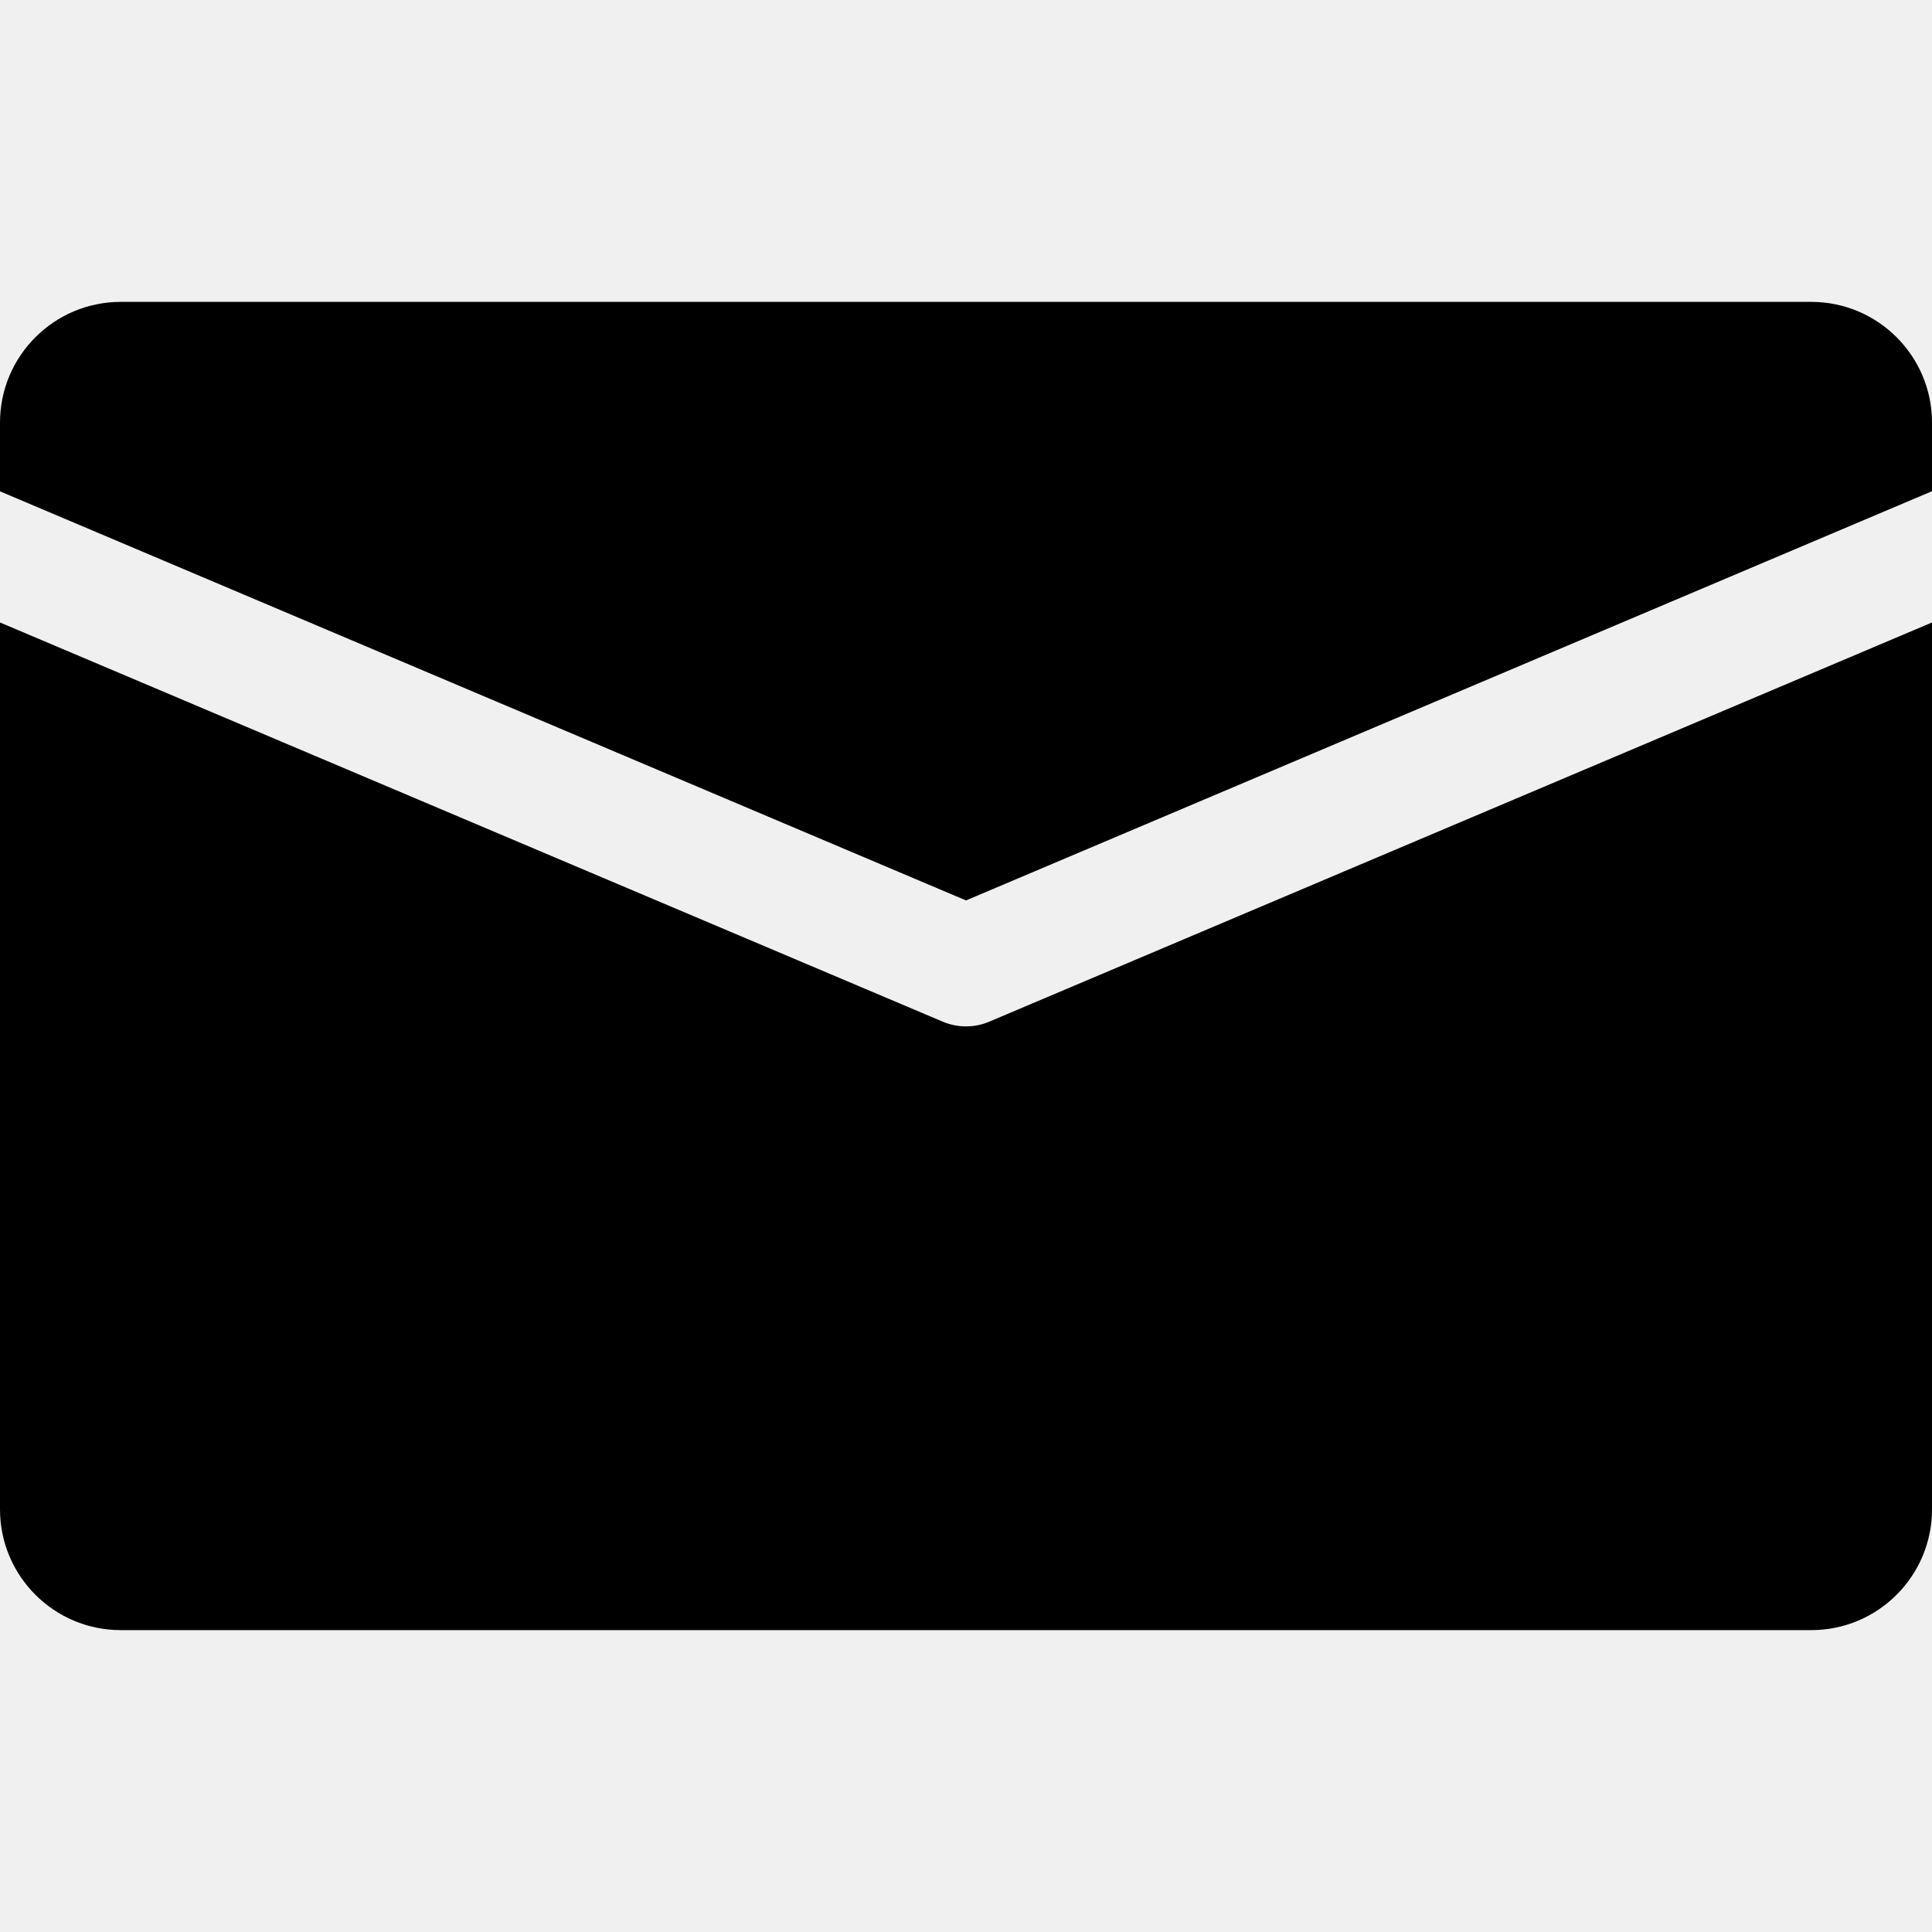
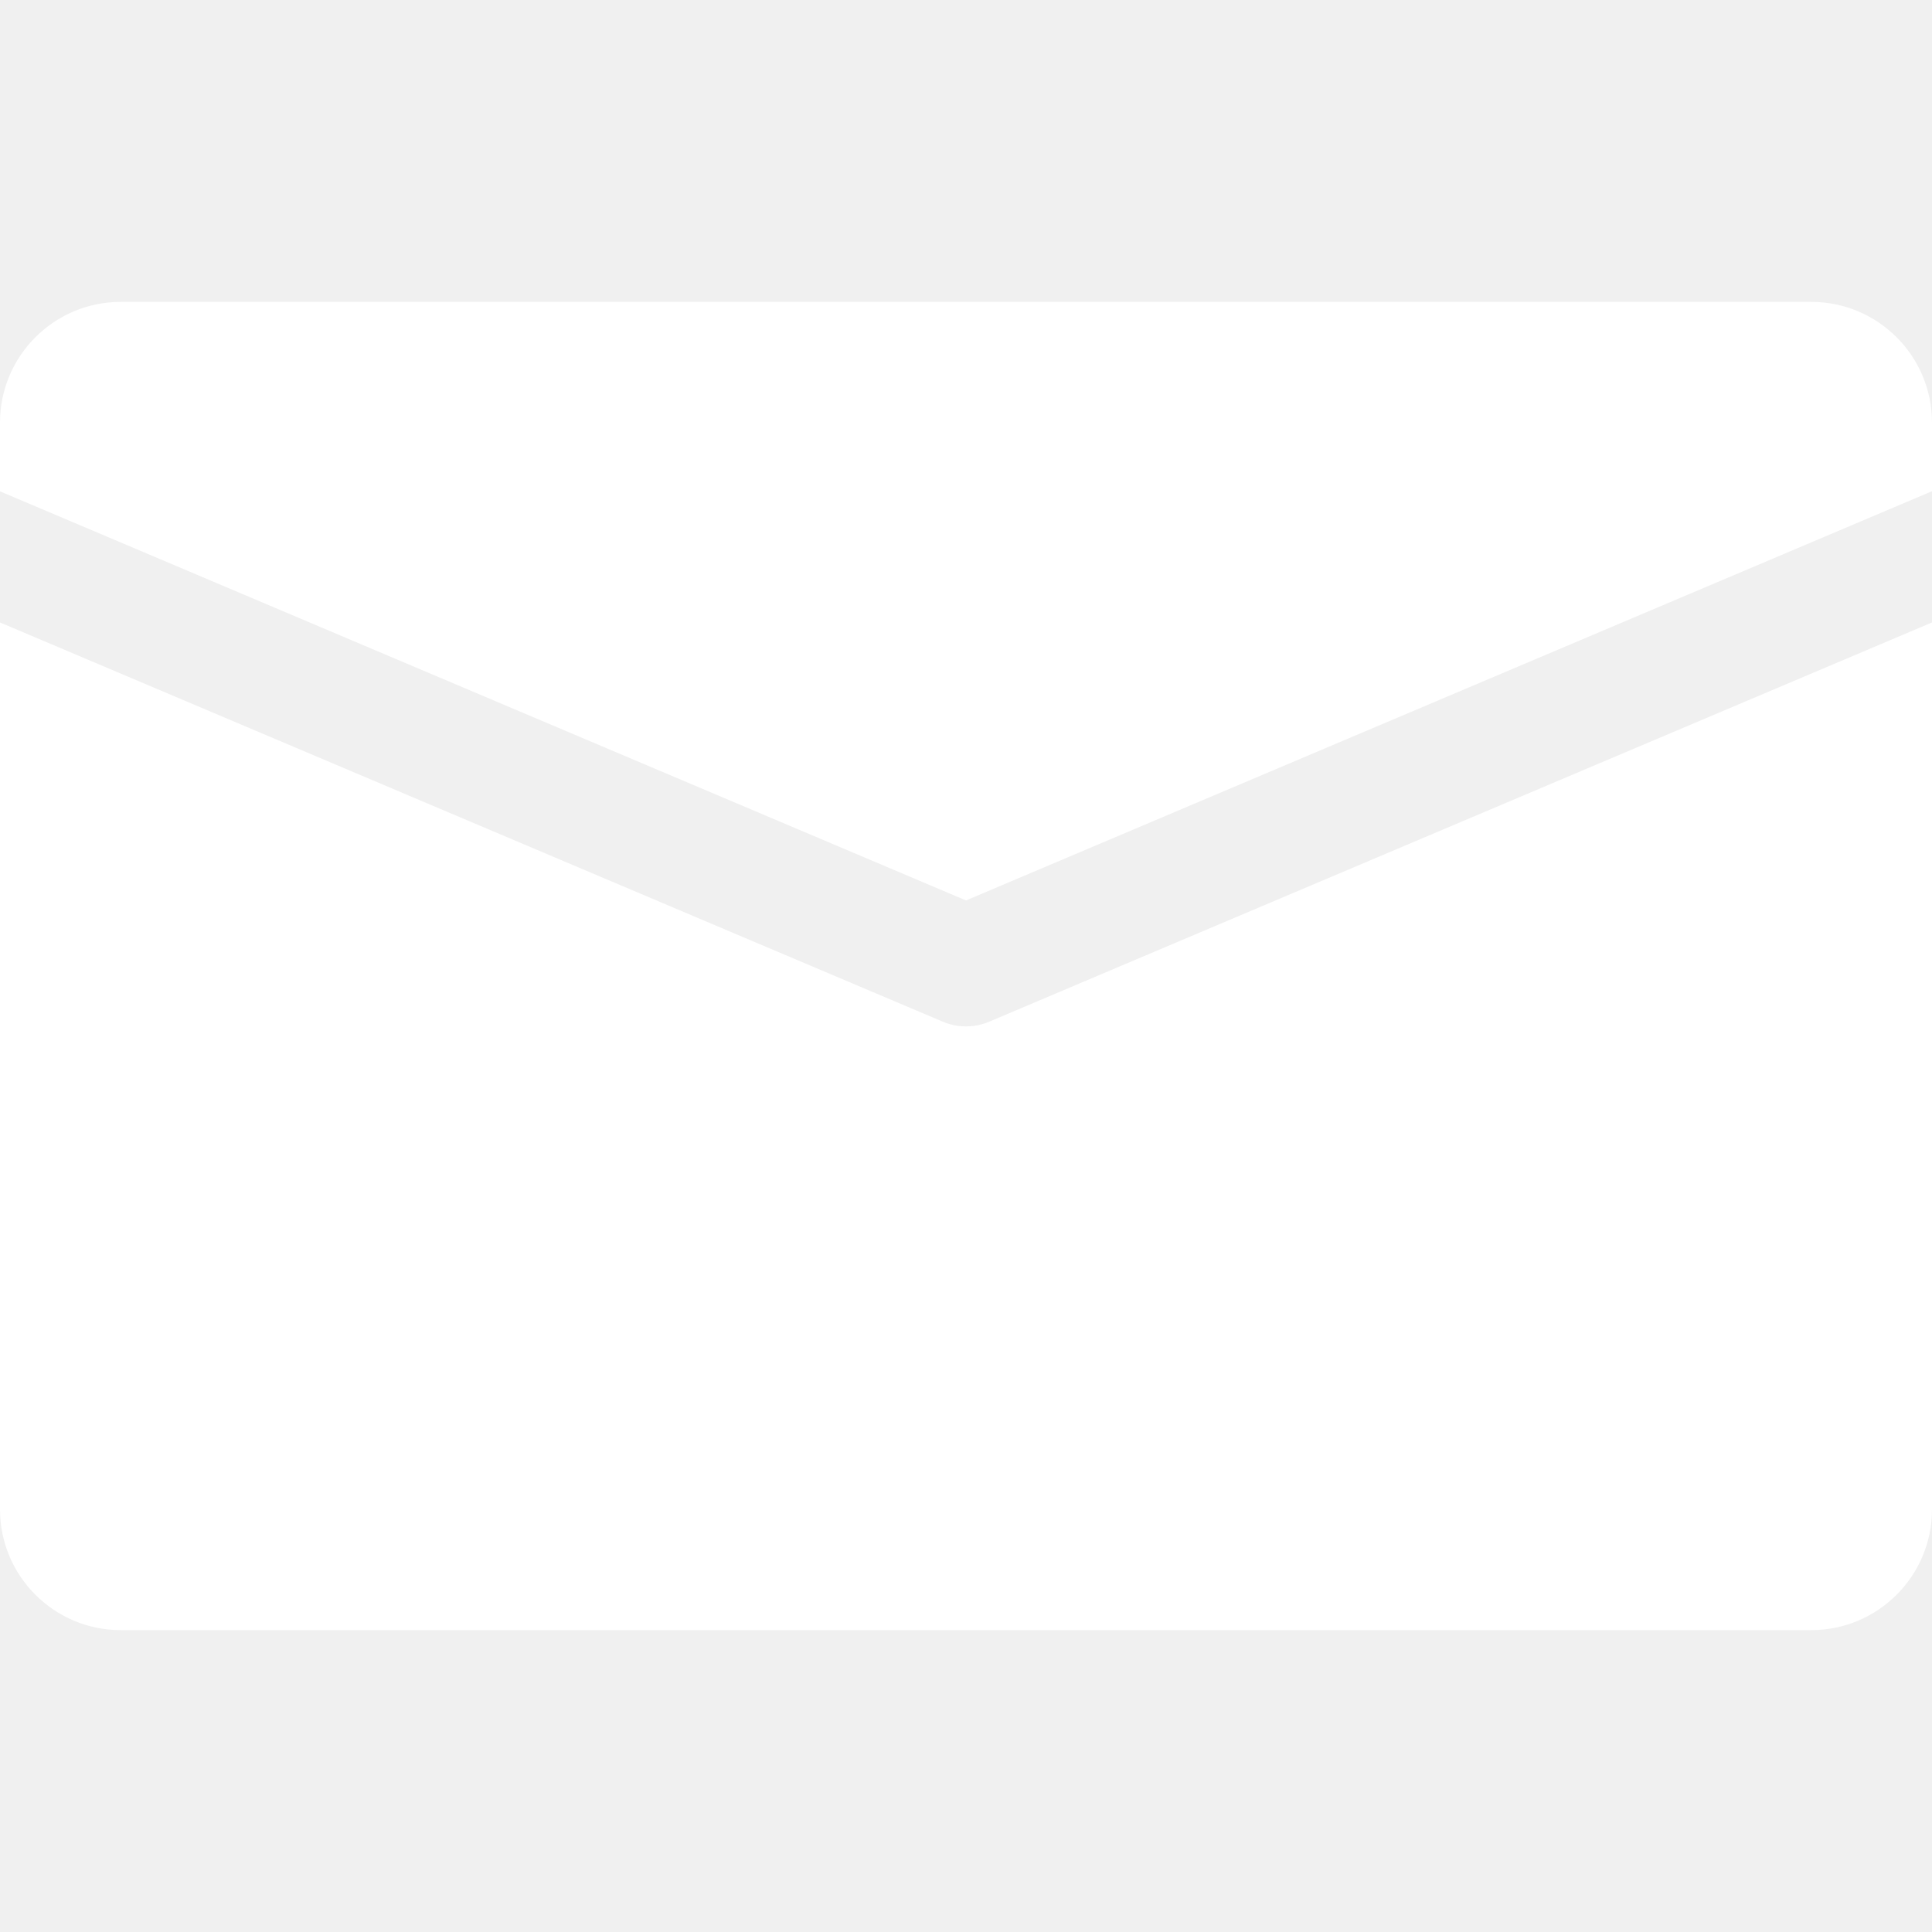
- <svg xmlns="http://www.w3.org/2000/svg" version="1.1" id="Capa_1" x="0px" y="0px" viewBox="0 0 512 512" style="enable-background:new 0 0 512 512;" xml:space="preserve">
+ <svg xmlns="http://www.w3.org/2000/svg" version="1.1" id="Capa_1" x="0px" y="0px" viewBox="0 0 512 512" style="enable-background:new 0 0 512 512;" xml:space="preserve" fill="#ffffff">
  <g>
    <g>
      <path d="M480,80H32C14.336,80,0,94.336,0,112v18.208l256,108.416l256-108.448V112C512,94.336,497.664,80,480,80z" />
    </g>
  </g>
  <g>
    <g>
      <path d="M262.24,270.72c-1.984,0.864-4.128,1.28-6.24,1.28s-4.256-0.416-6.24-1.28L0,164.96V400c0,17.664,14.336,32,32,32h448    c17.664,0,32-14.336,32-32V164.96L262.24,270.72z" />
    </g>
  </g>
-   <g>
- </g>
-   <g>
- </g>
-   <g>
- </g>
-   <g>
- </g>
-   <g>
- </g>
-   <g>
- </g>
-   <g>
- </g>
-   <g>
- </g>
-   <g>
- </g>
-   <g>
- </g>
-   <g>
- </g>
-   <g>
- </g>
-   <g>
- </g>
-   <g>
- </g>
-   <g>
- </g>
</svg>
